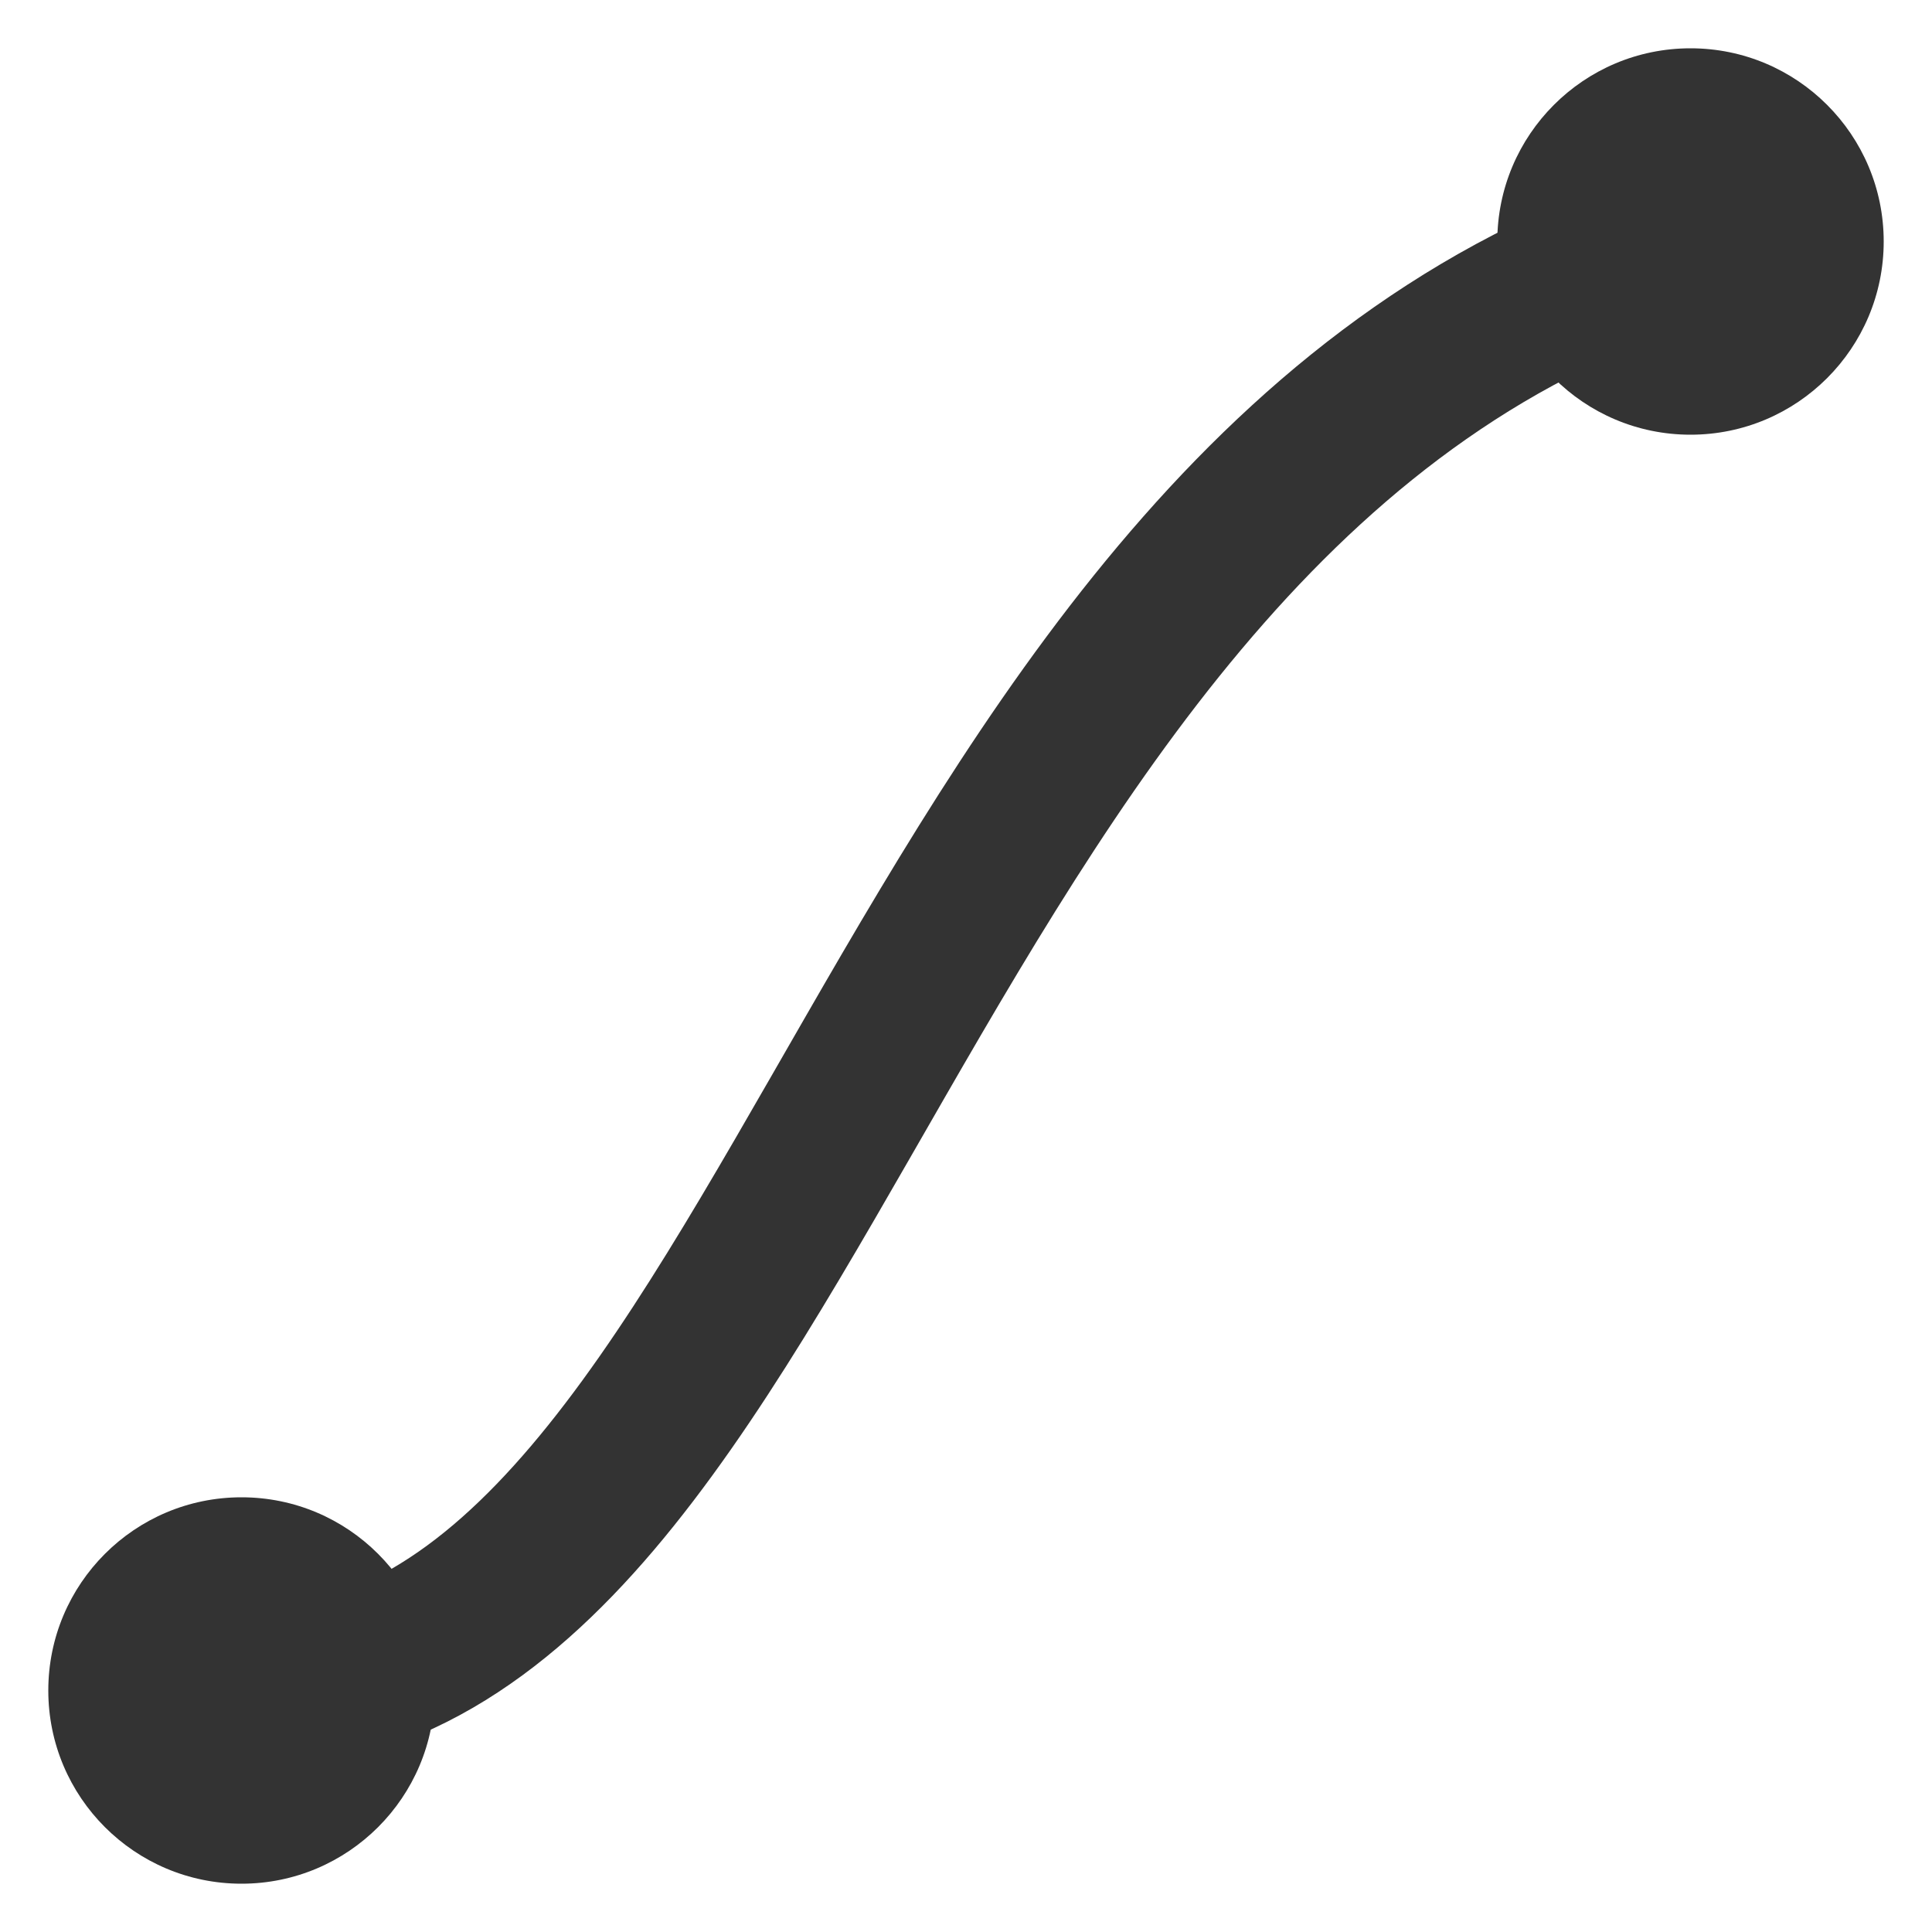
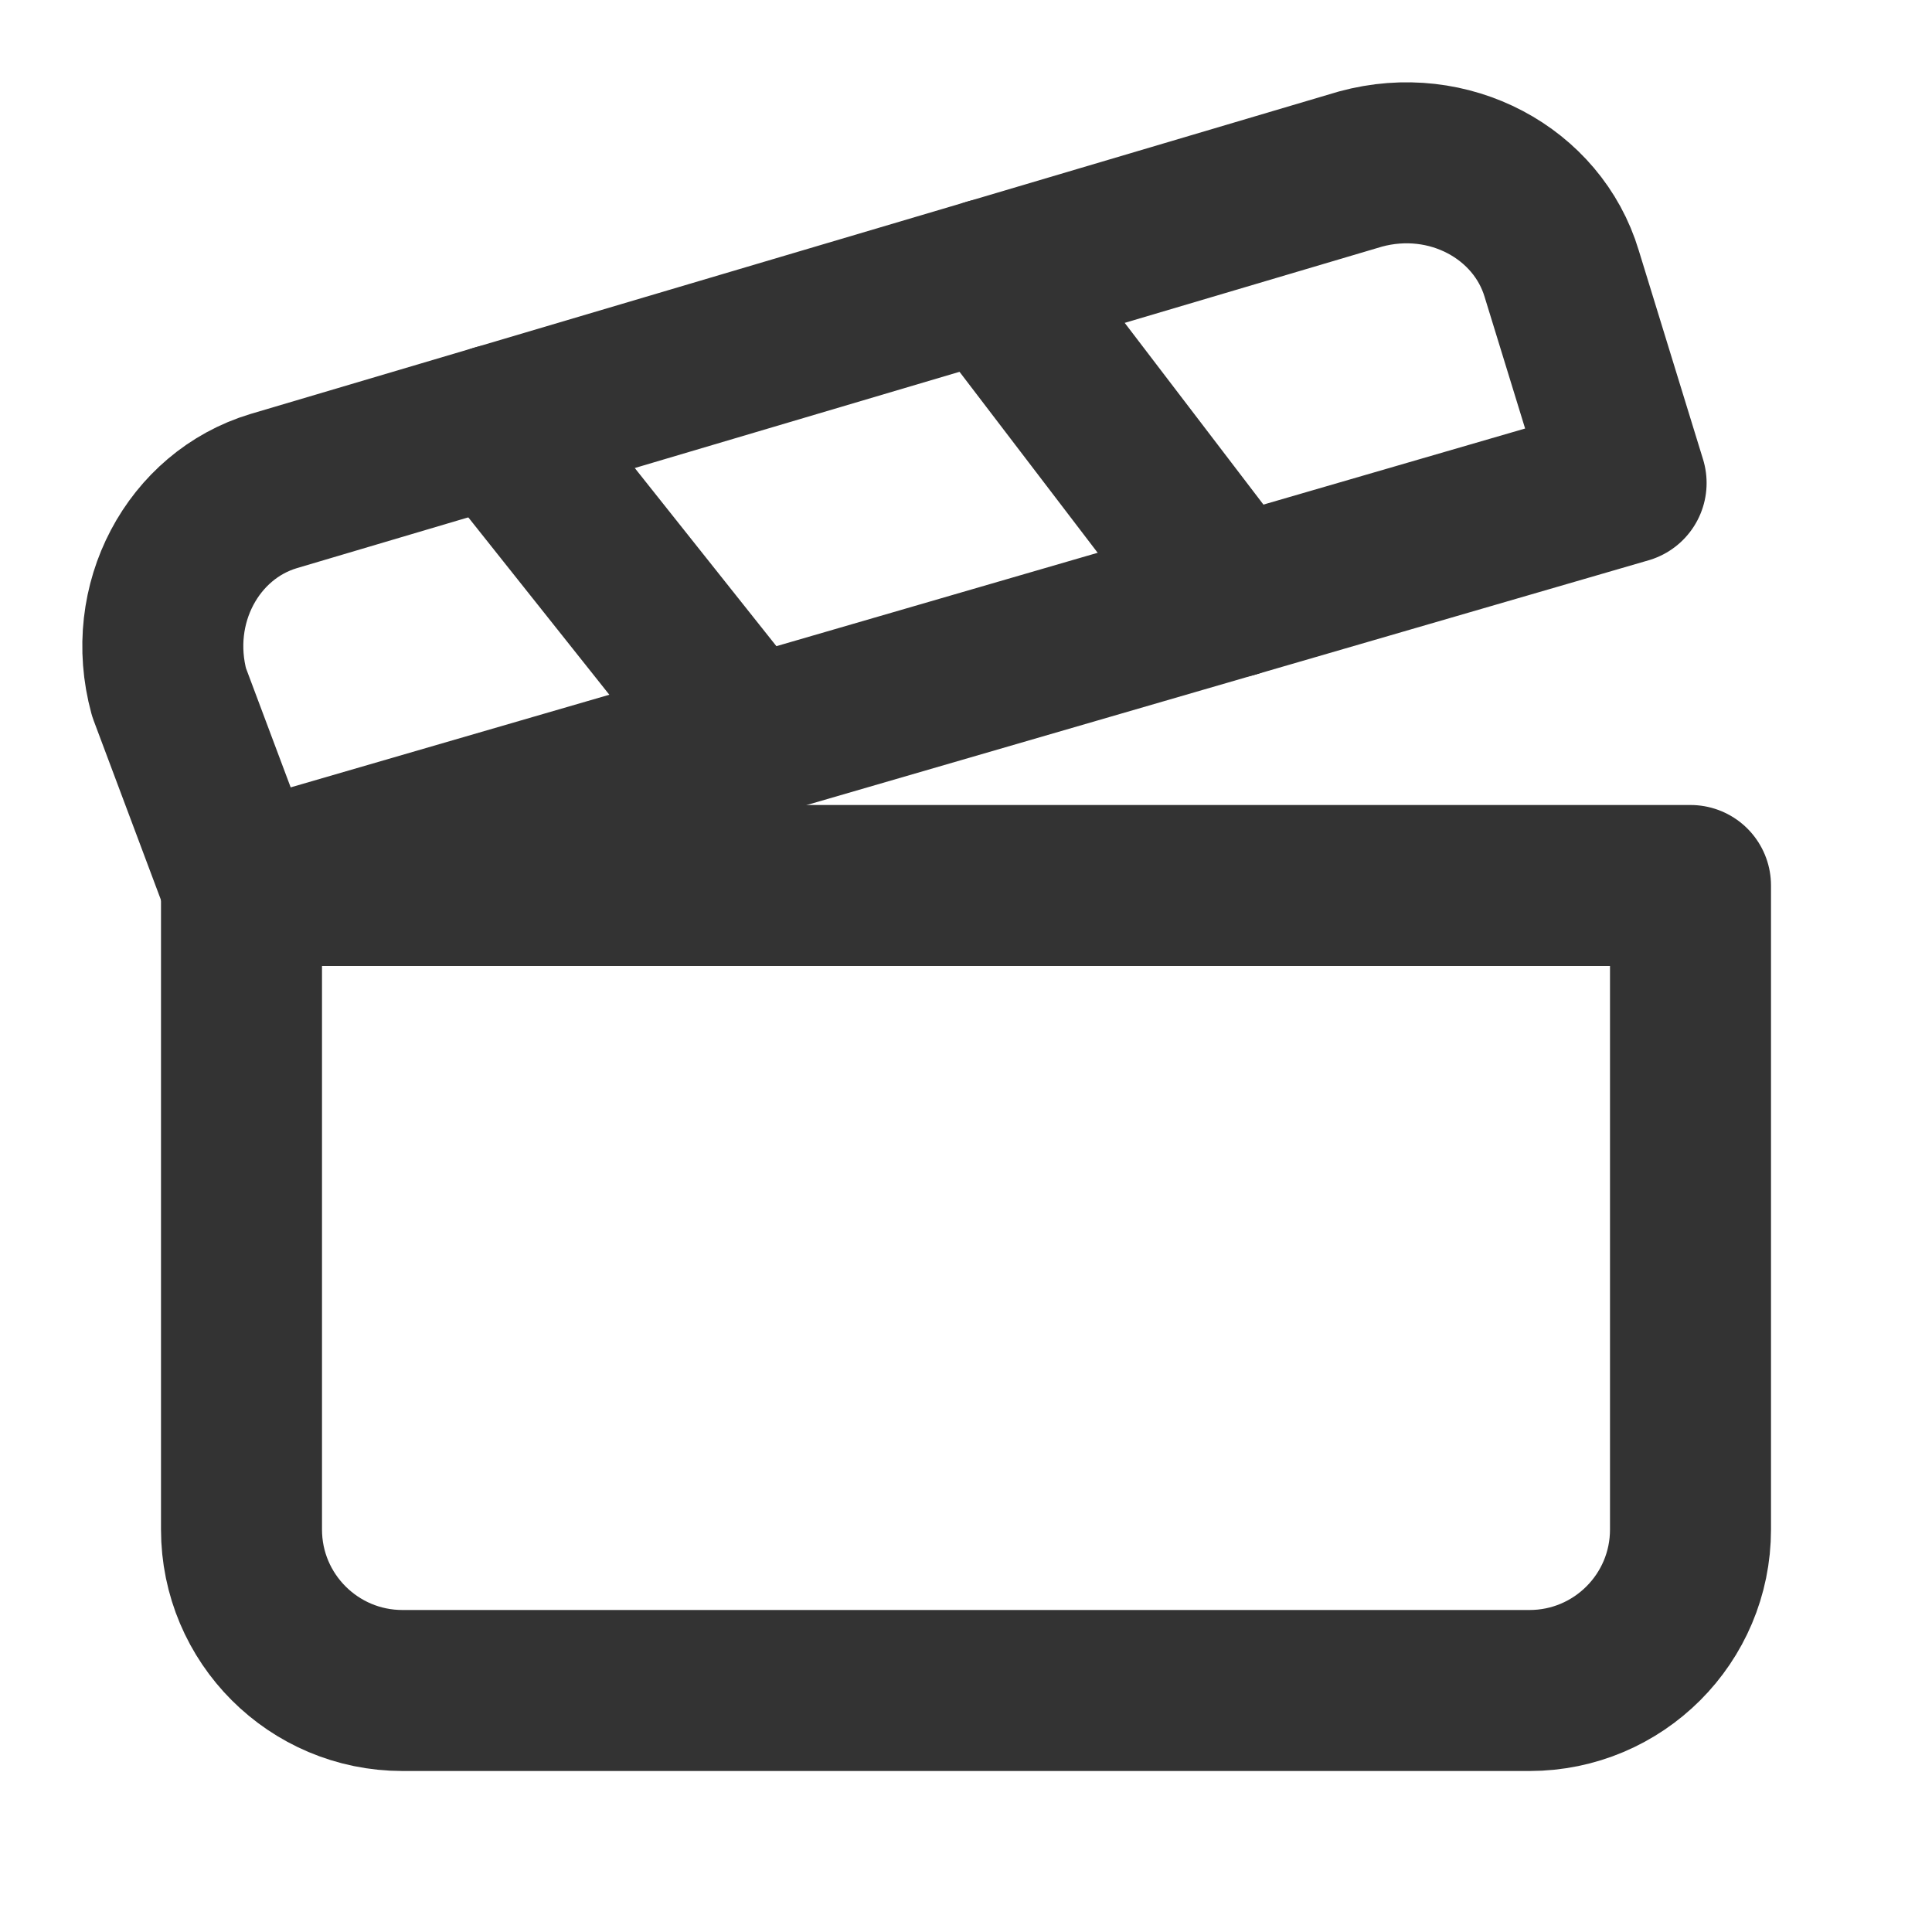
<svg xmlns="http://www.w3.org/2000/svg" viewBox="0 0 24 24" fill="none" stroke="#333333" stroke-width="2" stroke-linecap="round" stroke-linejoin="round">
-   <path d="M3 21 C10 21 11 6 21 3" />
-   <circle cx="3" cy="21" r="2.4" fill="#333333" stroke="none" />
-   <circle cx="21" cy="3" r="2.4" fill="#333333" stroke="none" />
+   <path d="m12.296 3.464 3.02 3.956" />
+   <path d="M20.2 6 3 11l-.9-2.4c-.3-1.1.3-2.2 1.3-2.5l13.5-4c1.1-.3 2.2.3 2.5 1.3z" />
+   <path d="M3 11h18v8a2 2 0 0 1-2 2H5a2 2 0 0 1-2-2z" />
+   <path d="m6.18 5.276 3.1 3.899" />
</svg>
